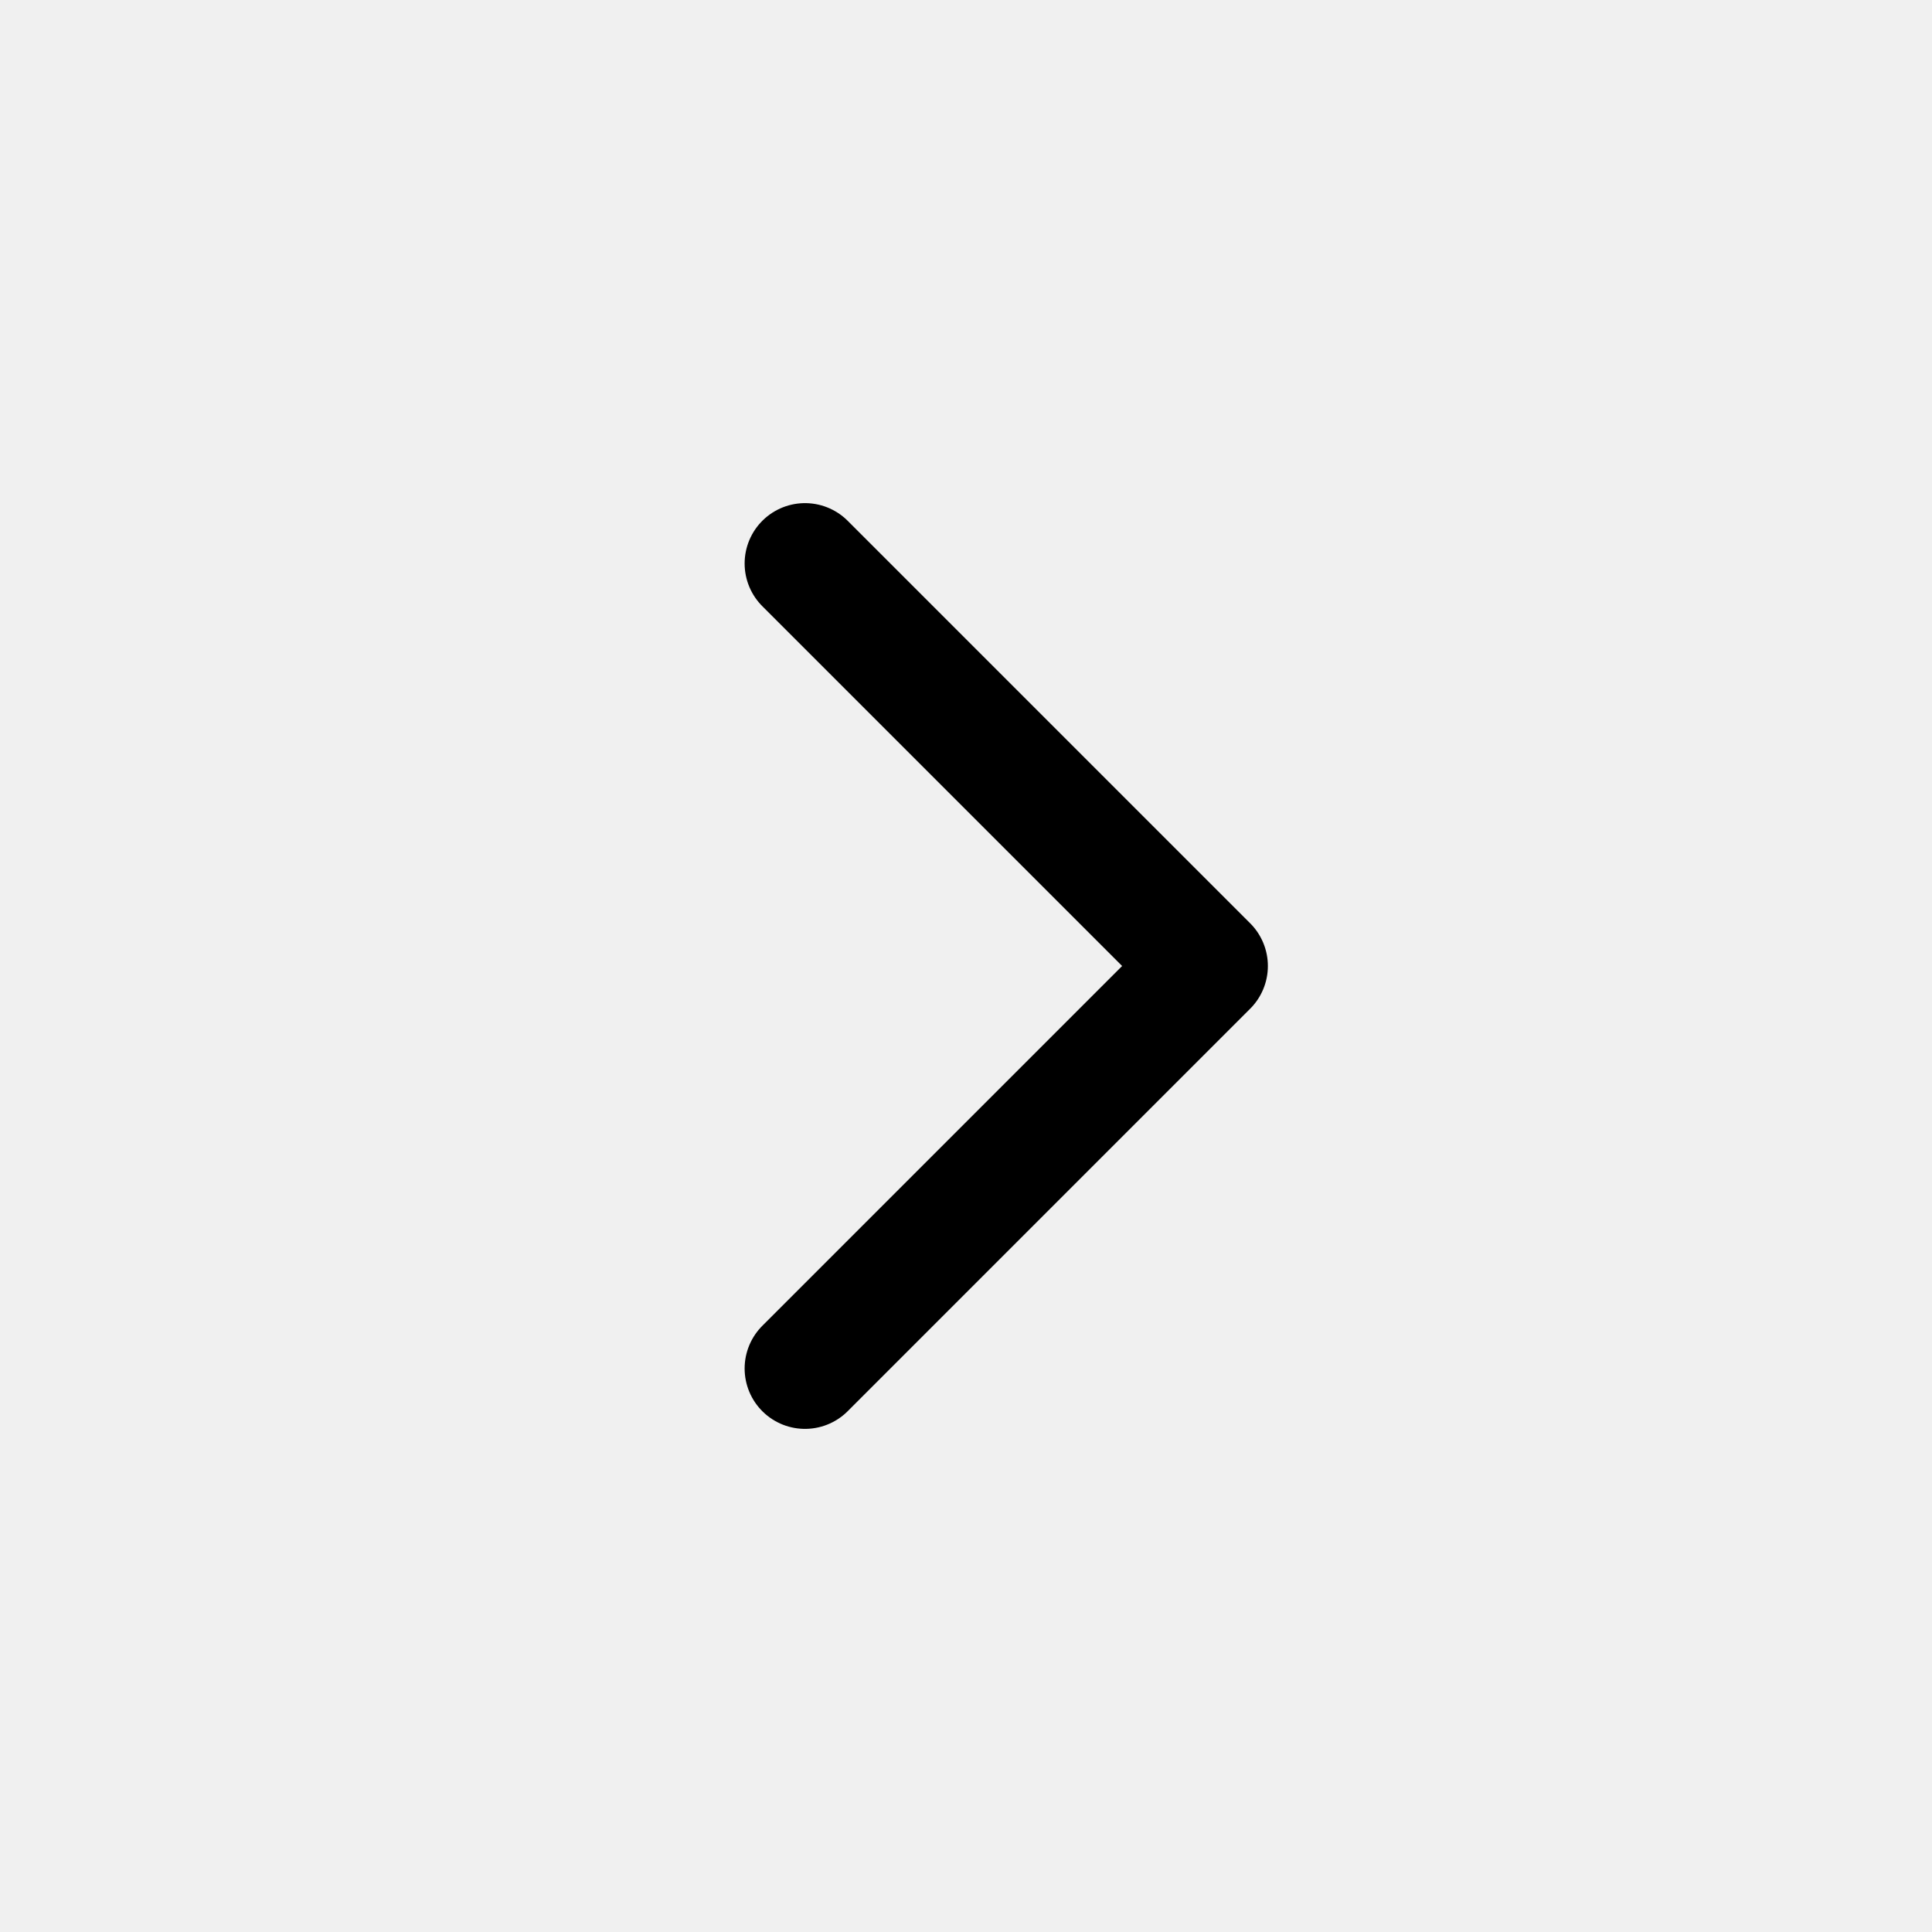
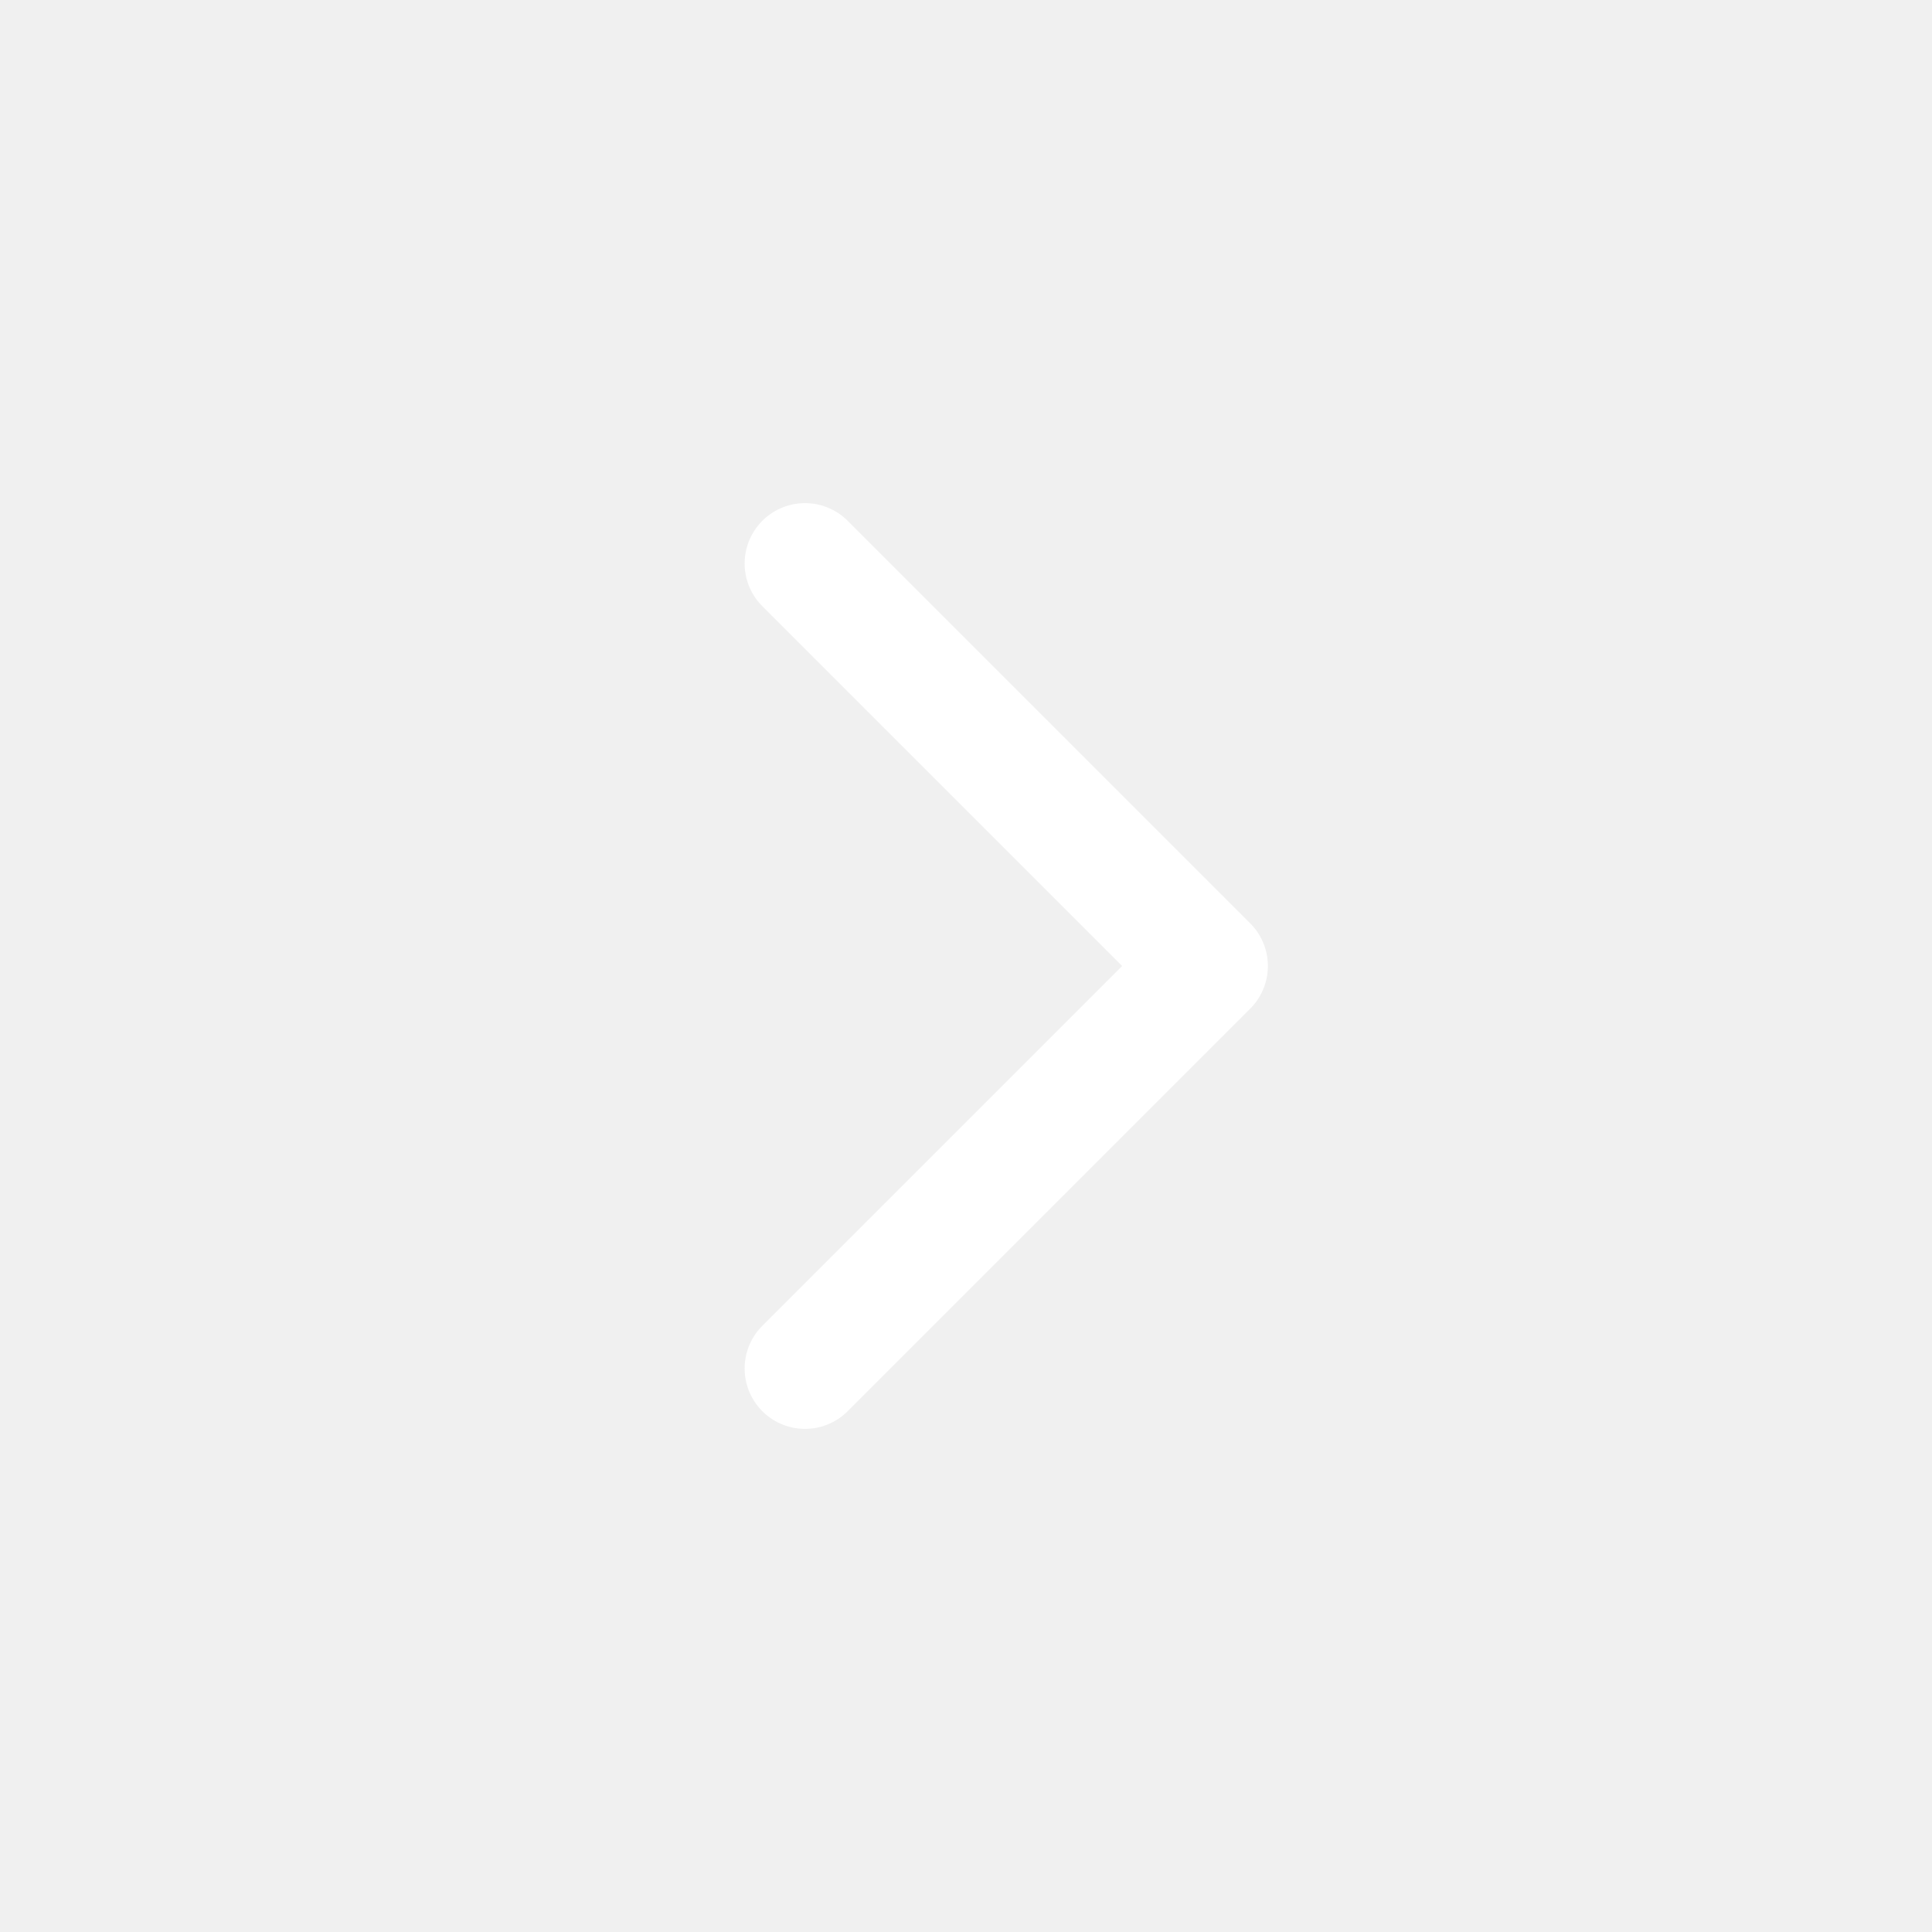
<svg xmlns="http://www.w3.org/2000/svg" width="800px" height="800px" viewBox="0 0 24 24" fill="none">
-   <path d="M10 7L15 12L10 17" stroke="#000000" stroke-width="1.5" stroke-linecap="round" stroke-linejoin="round" />
+   <path d="M10 7L15 12L10 17" stroke="#fff" stroke-width="1.5" stroke-linecap="round" stroke-linejoin="round" />
</svg>
